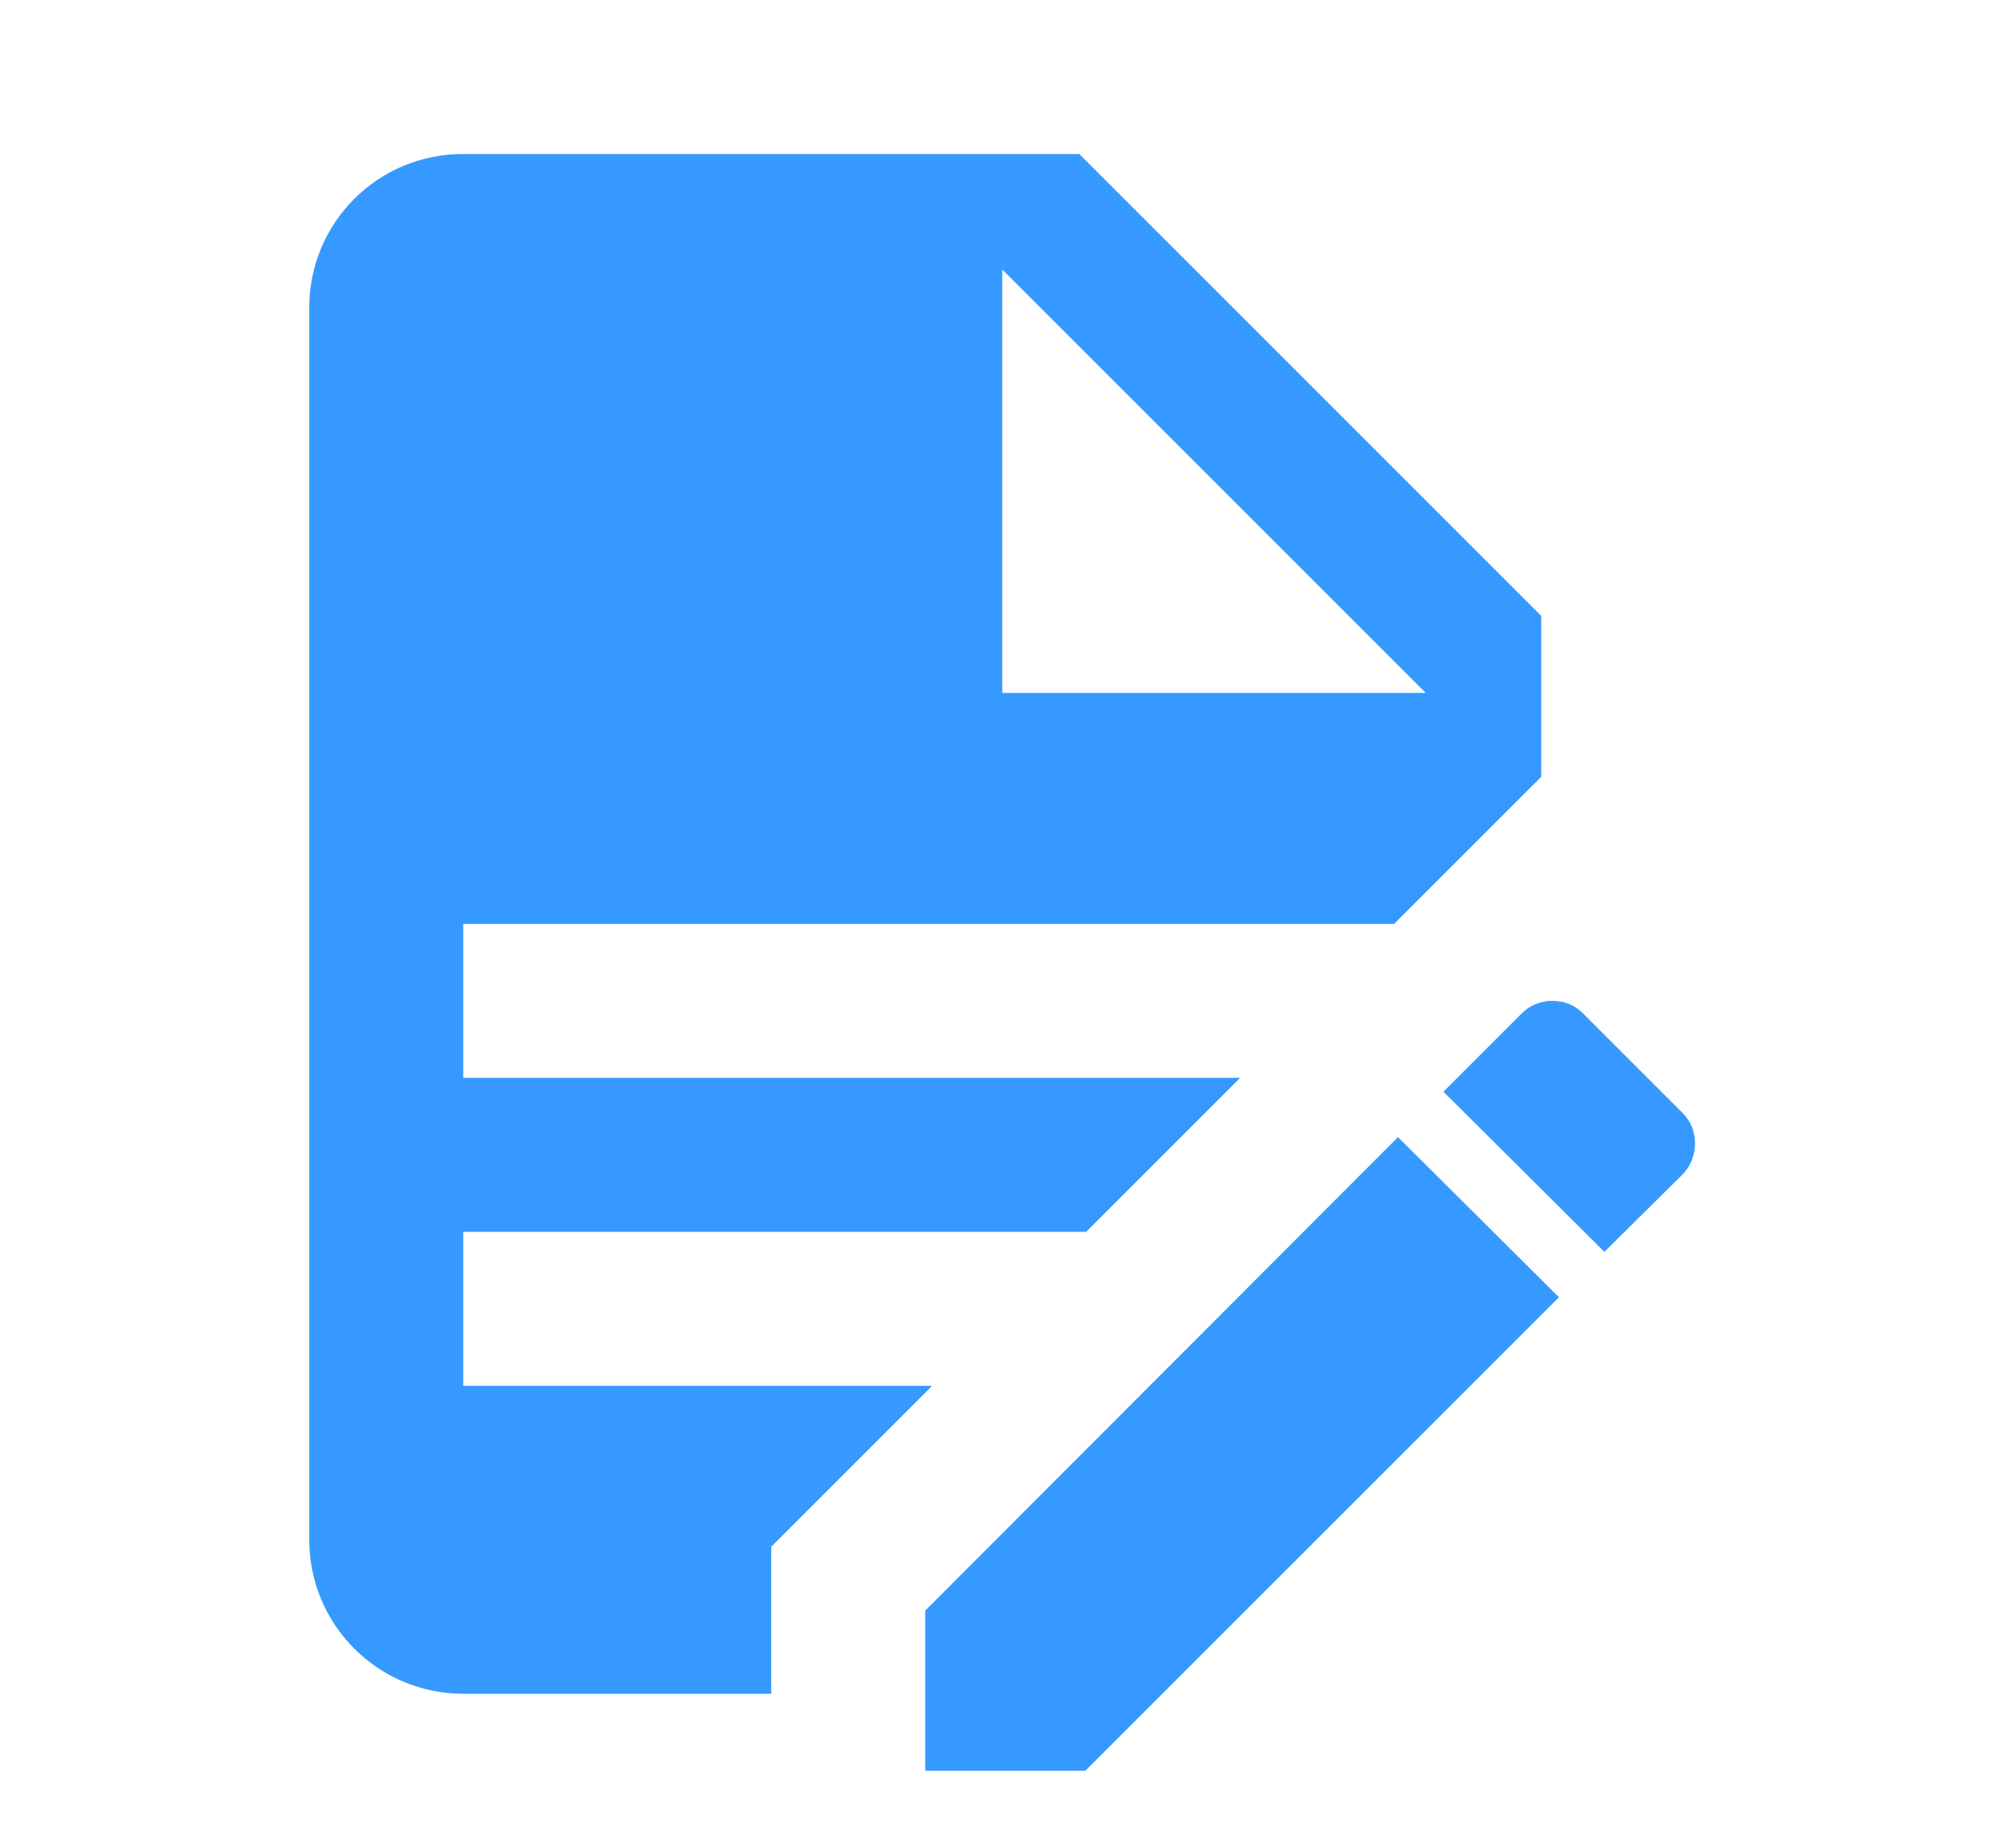
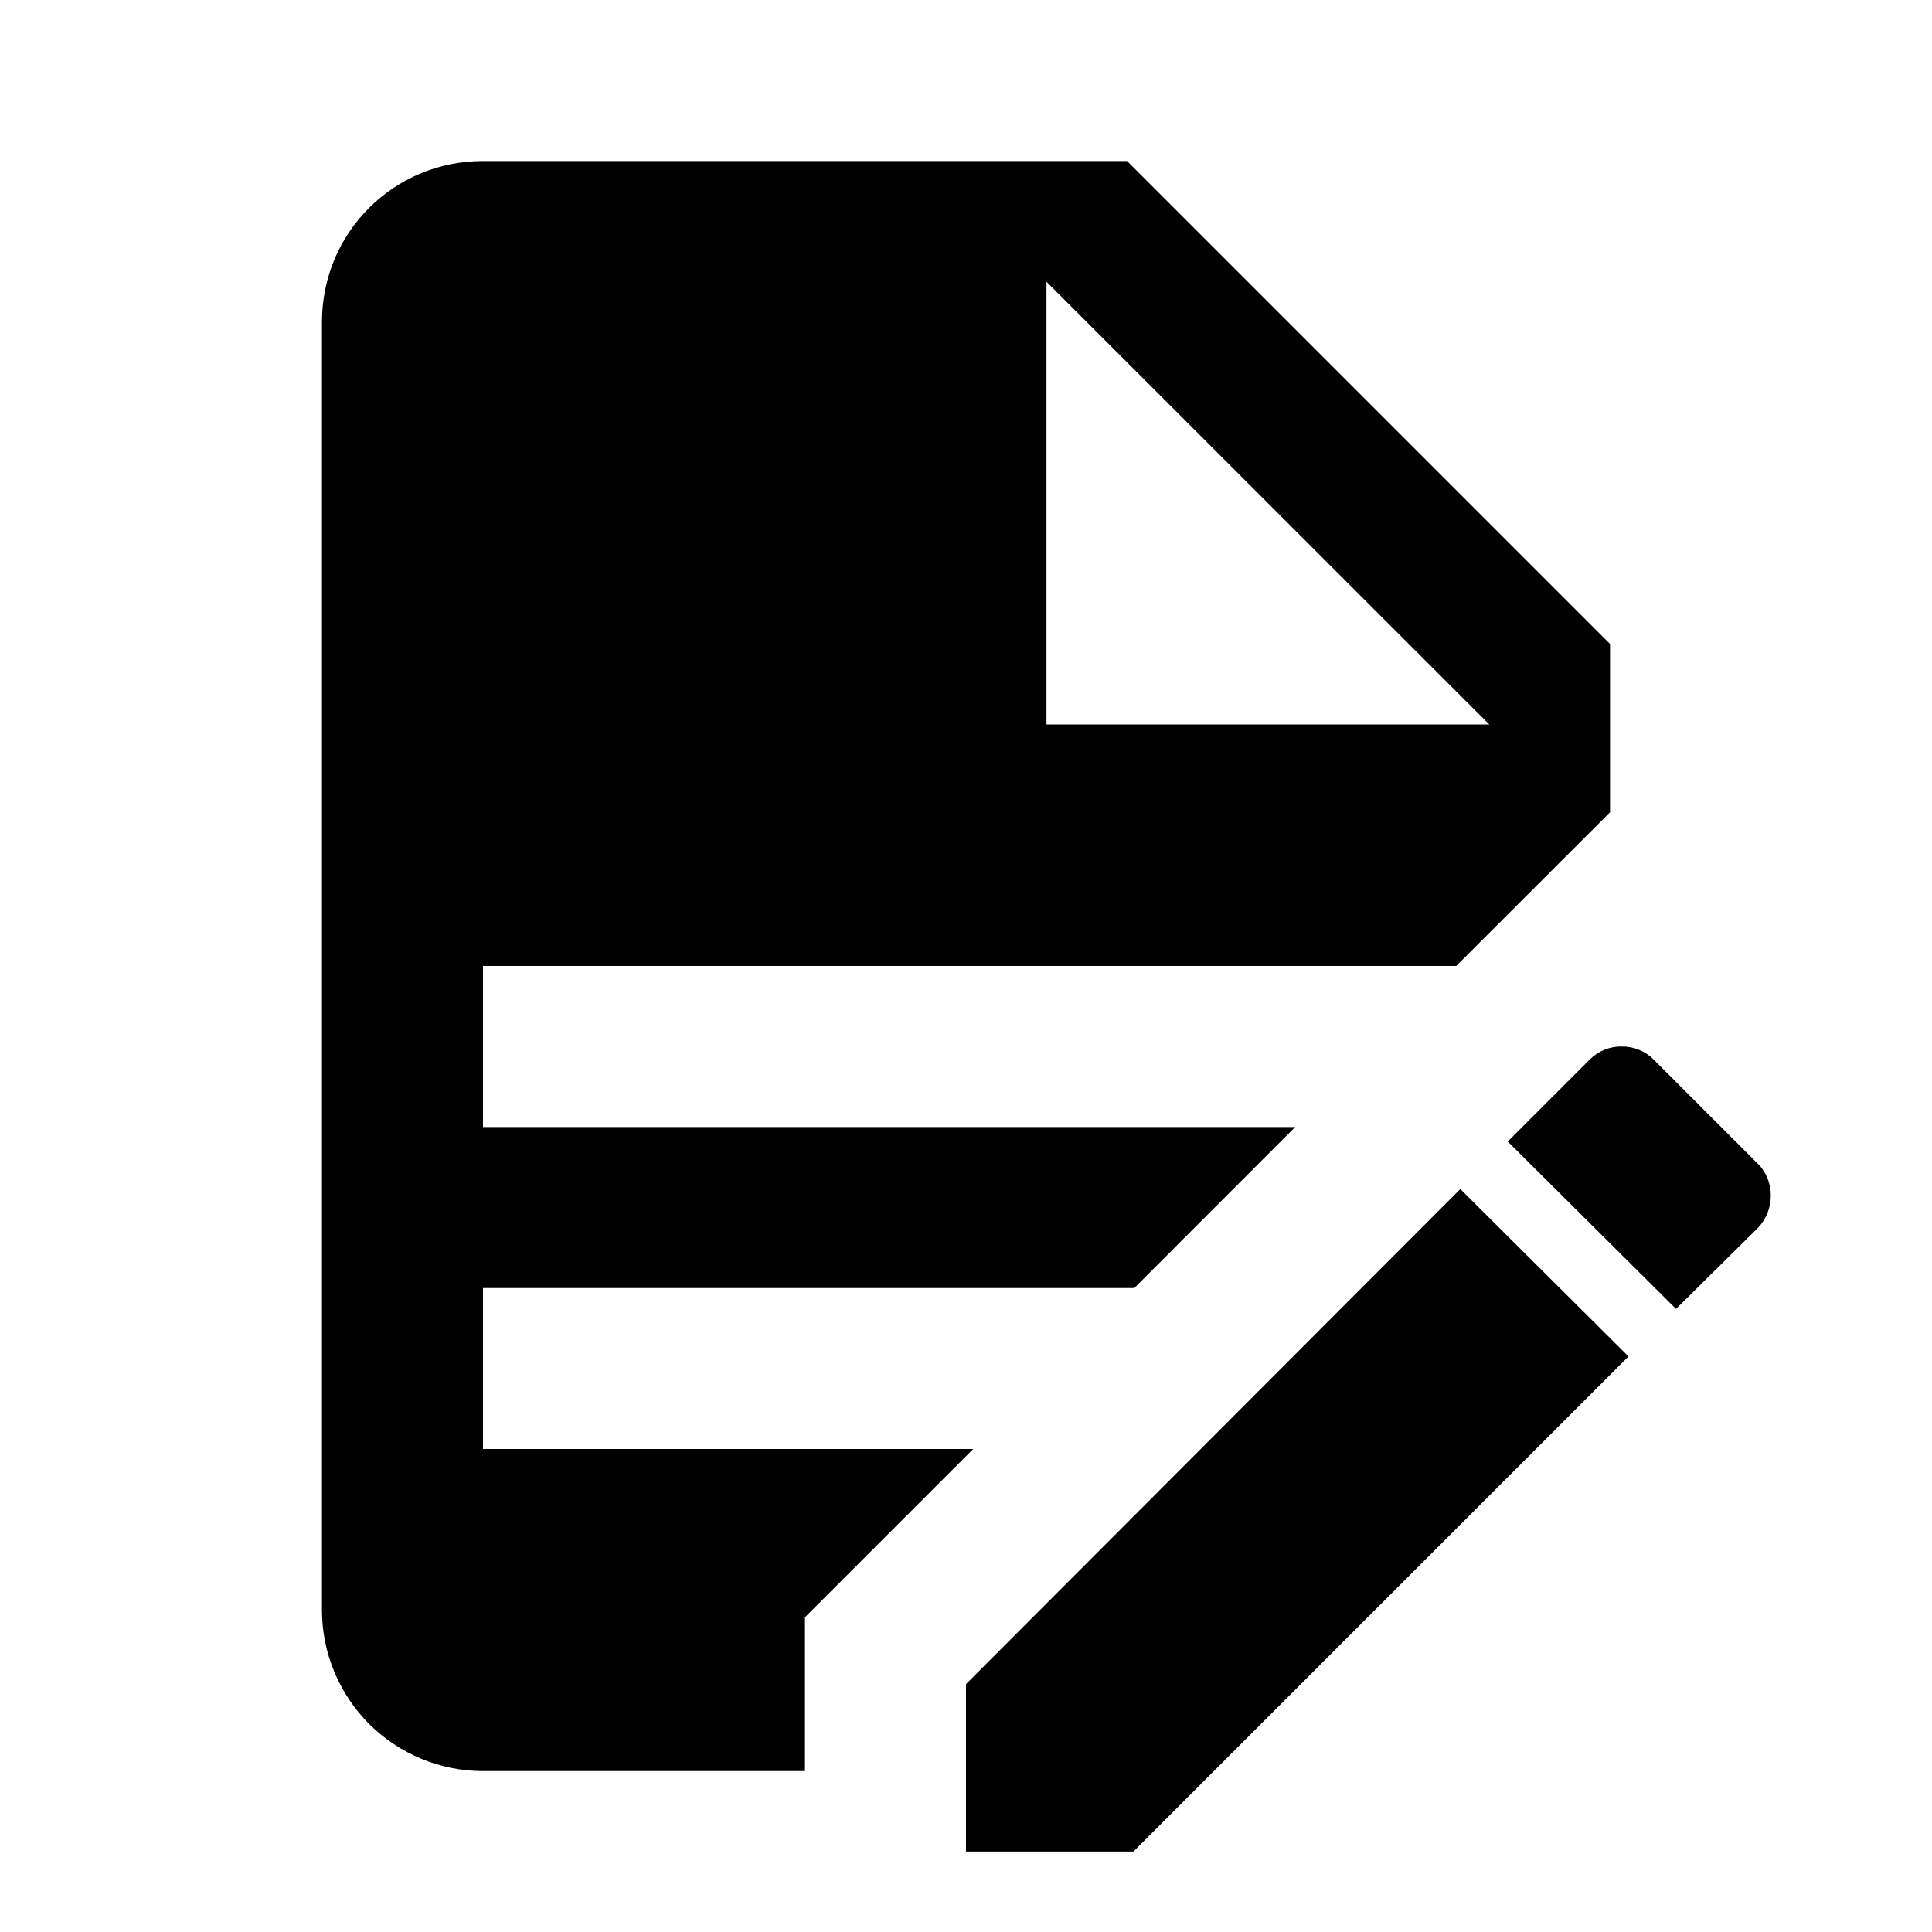
- <svg xmlns="http://www.w3.org/2000/svg" width="13" height="12" viewBox="0 0 13 12" fill="none">
-   <path d="M3.008 1C2.453 1 2.008 1.445 2.008 2V10C2.008 10.265 2.113 10.52 2.301 10.707C2.488 10.895 2.743 11 3.008 11H5.008V10.045L6.053 9H3.008V8H7.053L8.053 7H3.008V6H9.053L10.008 5.045V4L7.008 1H3.008ZM6.508 1.75L9.258 4.5H6.508V1.75ZM10.083 6.5C10.046 6.499 10.009 6.506 9.975 6.52C9.94 6.533 9.909 6.554 9.883 6.58L9.373 7.09L10.418 8.13L10.928 7.625C11.033 7.515 11.033 7.335 10.928 7.23L10.278 6.58C10.252 6.554 10.222 6.534 10.188 6.52C10.155 6.507 10.119 6.5 10.083 6.5ZM9.078 7.385L6.008 10.46V11.5H7.048L10.123 8.425L9.078 7.385Z" fill="#3699FF" />
+ <svg xmlns="http://www.w3.org/2000/svg" width="20" height="20" viewBox="0 0 20 20" fill="none">
+   <path d="M5 1.667C4.075 1.667 3.333 2.409 3.333 3.334V16.667C3.333 17.109 3.509 17.533 3.821 17.846C4.134 18.158 4.558 18.334 5 18.334H8.333V16.742L10.075 15H5V13.334H11.742L13.408 11.667H5V10H15.075L16.667 8.409V6.667L11.667 1.667H5ZM10.833 2.917L15.417 7.5H10.833V2.917ZM16.792 10.834C16.73 10.832 16.669 10.843 16.611 10.866C16.554 10.889 16.502 10.924 16.458 10.967L15.608 11.817L17.35 13.55L18.2 12.709C18.375 12.525 18.375 12.225 18.2 12.05L17.117 10.967C17.074 10.924 17.023 10.89 16.968 10.868C16.912 10.845 16.852 10.833 16.792 10.834ZM15.117 12.309L10 17.434V19.167H11.733L16.858 14.042L15.117 12.309Z" fill="currentColor" />
</svg>
